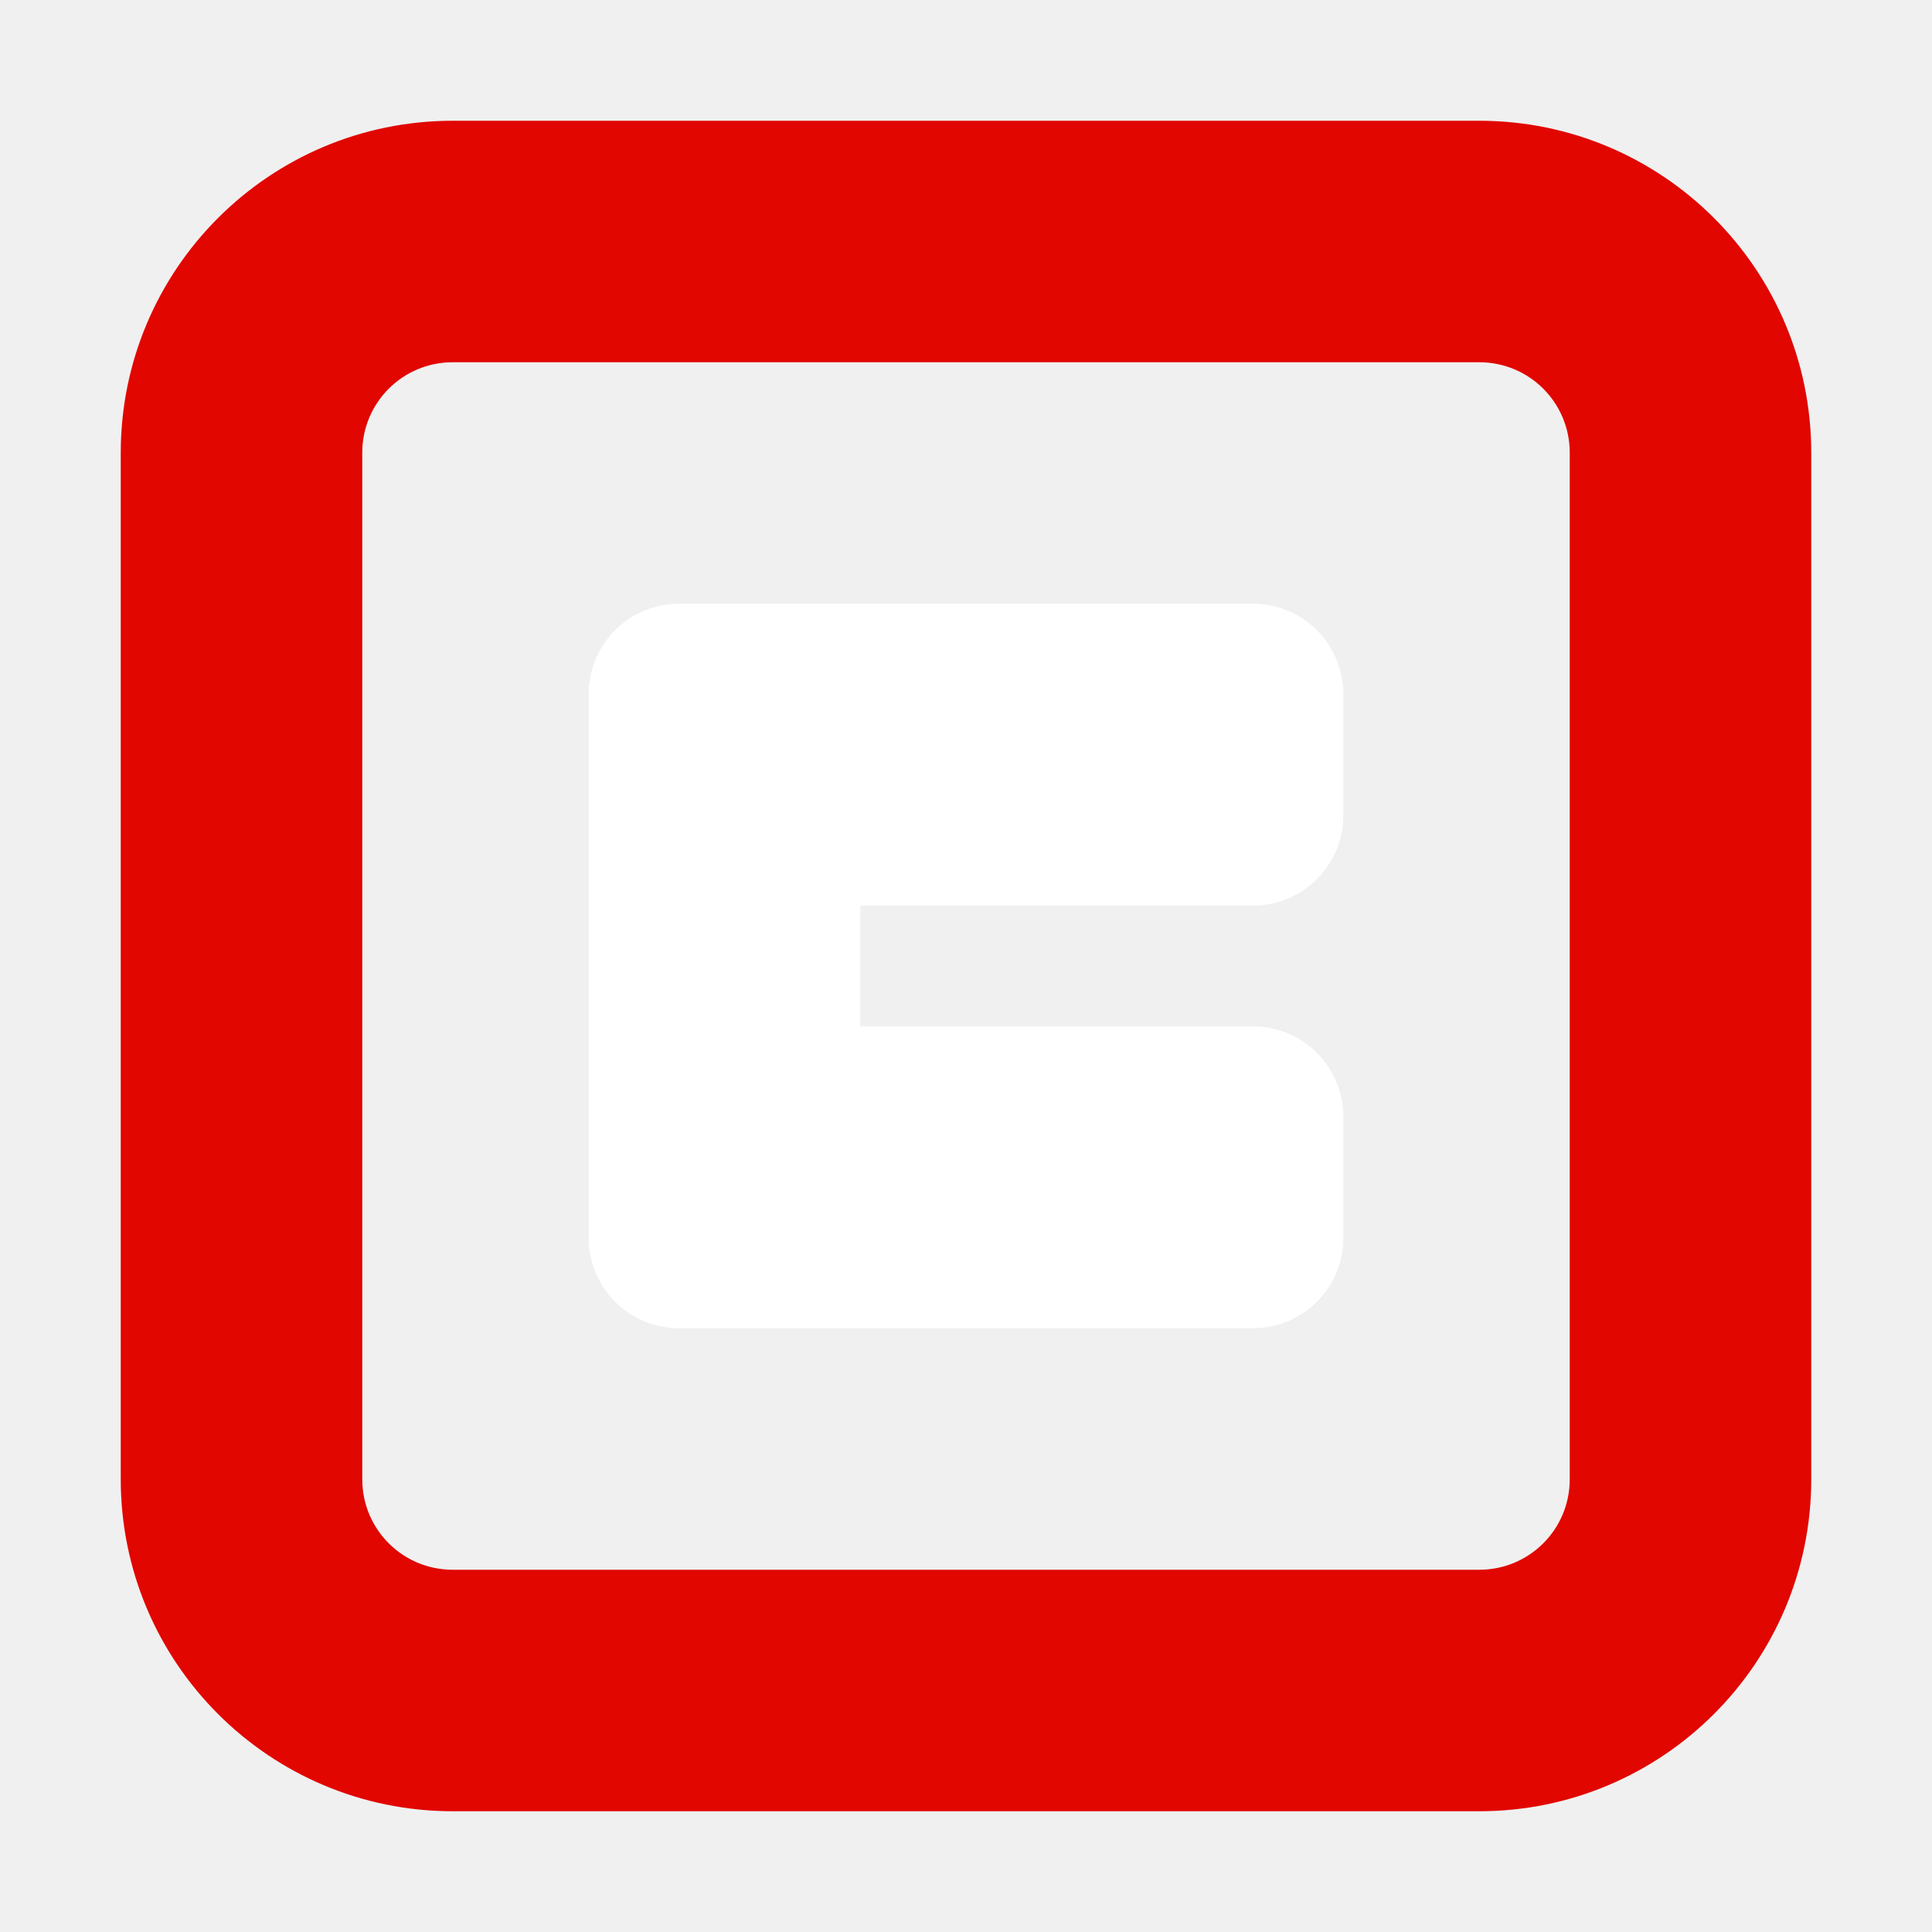
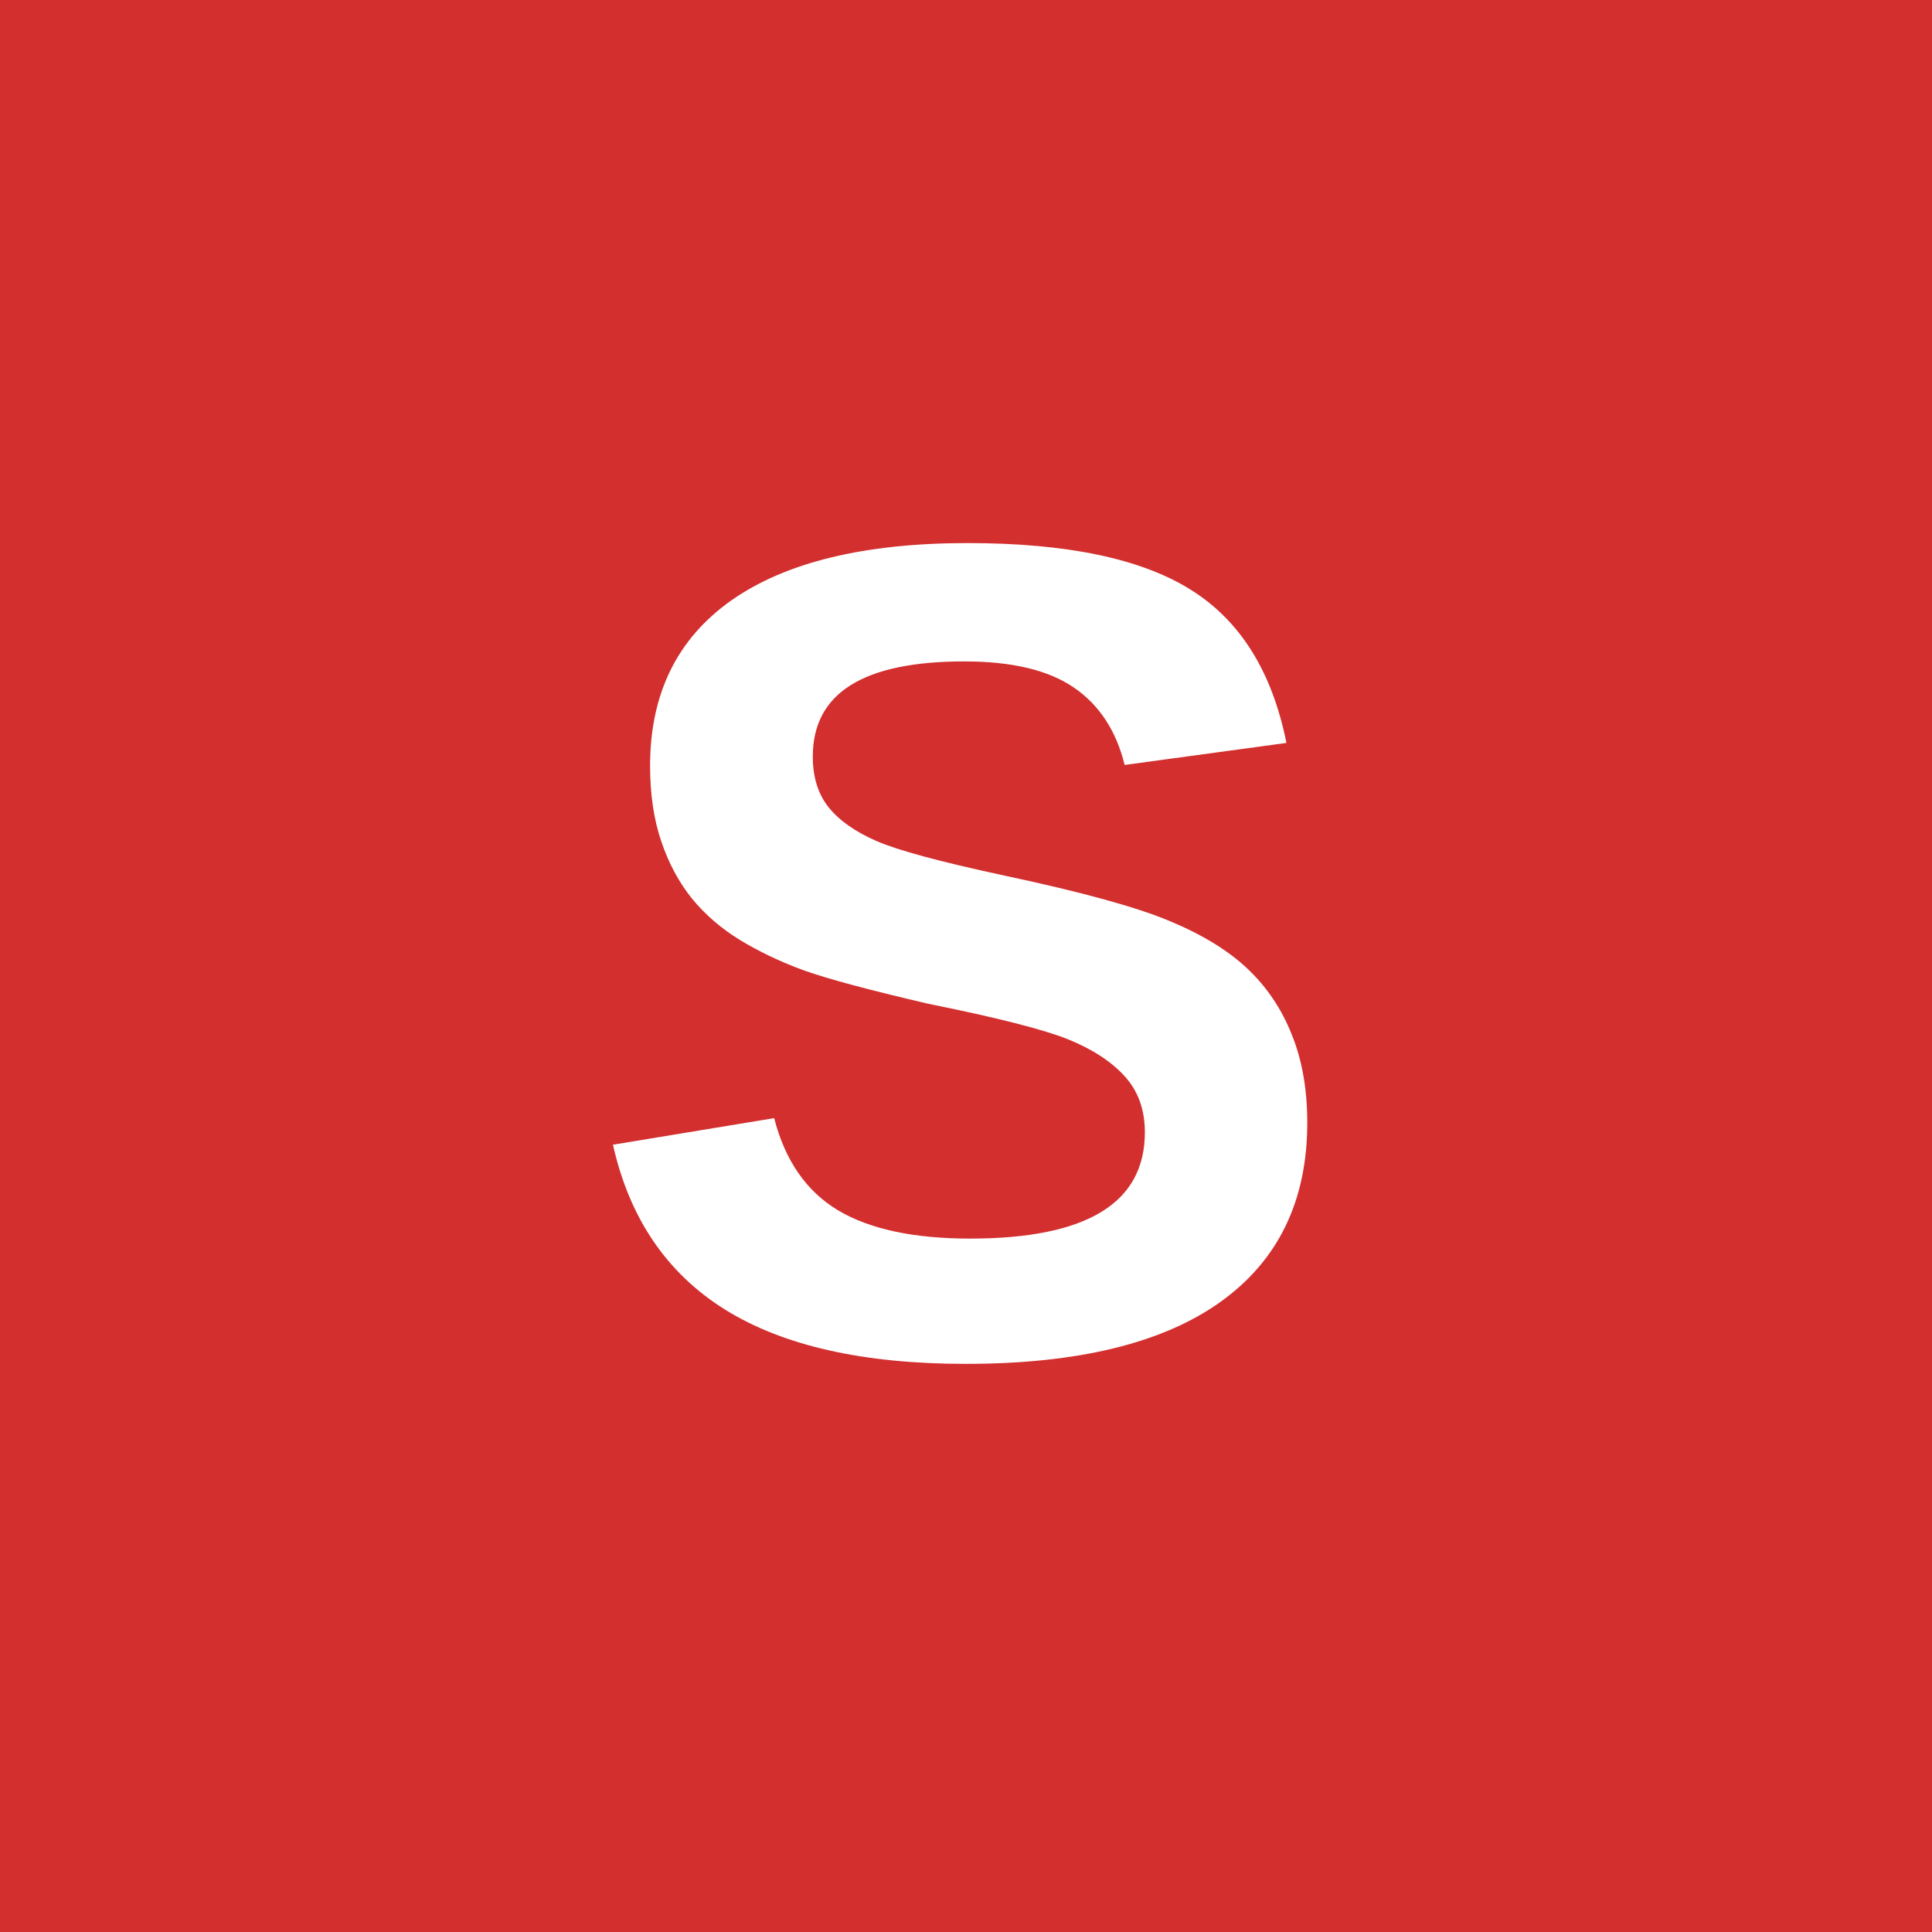
- <svg xmlns="http://www.w3.org/2000/svg" viewBox="0 0 512 512">
-   <path fill="#E10600" d="M120 32h272c48.6 0 88 39.4 88 88v272c0 48.6-39.4 88-88 88H120c-48.6 0-88-39.4-88-88V120c0-48.6 39.4-88 88-88zm0 64c-13.3 0-24 10.7-24 24v272c0 13.3 10.7 24 24 24h272c13.3 0 24-10.7 24-24V120c0-13.3-10.7-24-24-24H120z" />
-   <path fill="#fff" d="M180 352h152c13.3 0 24-10.7 24-24v-32c0-13.3-10.7-24-24-24h-104v-32h104c13.3 0 24-10.7 24-24v-32c0-13.3-10.7-24-24-24H180c-13.3 0-24 10.7-24 24v144c0 13.3 10.7 24 24 24z" />
+ <svg xmlns="http://www.w3.org/2000/svg" viewBox="0 0 100 100">
+   <rect width="100" height="100" fill="#d32f2f" />
+   <text x="50" y="70" font-family="Arial" font-size="60" font-weight="bold" fill="white" text-anchor="middle">S</text>
</svg>
